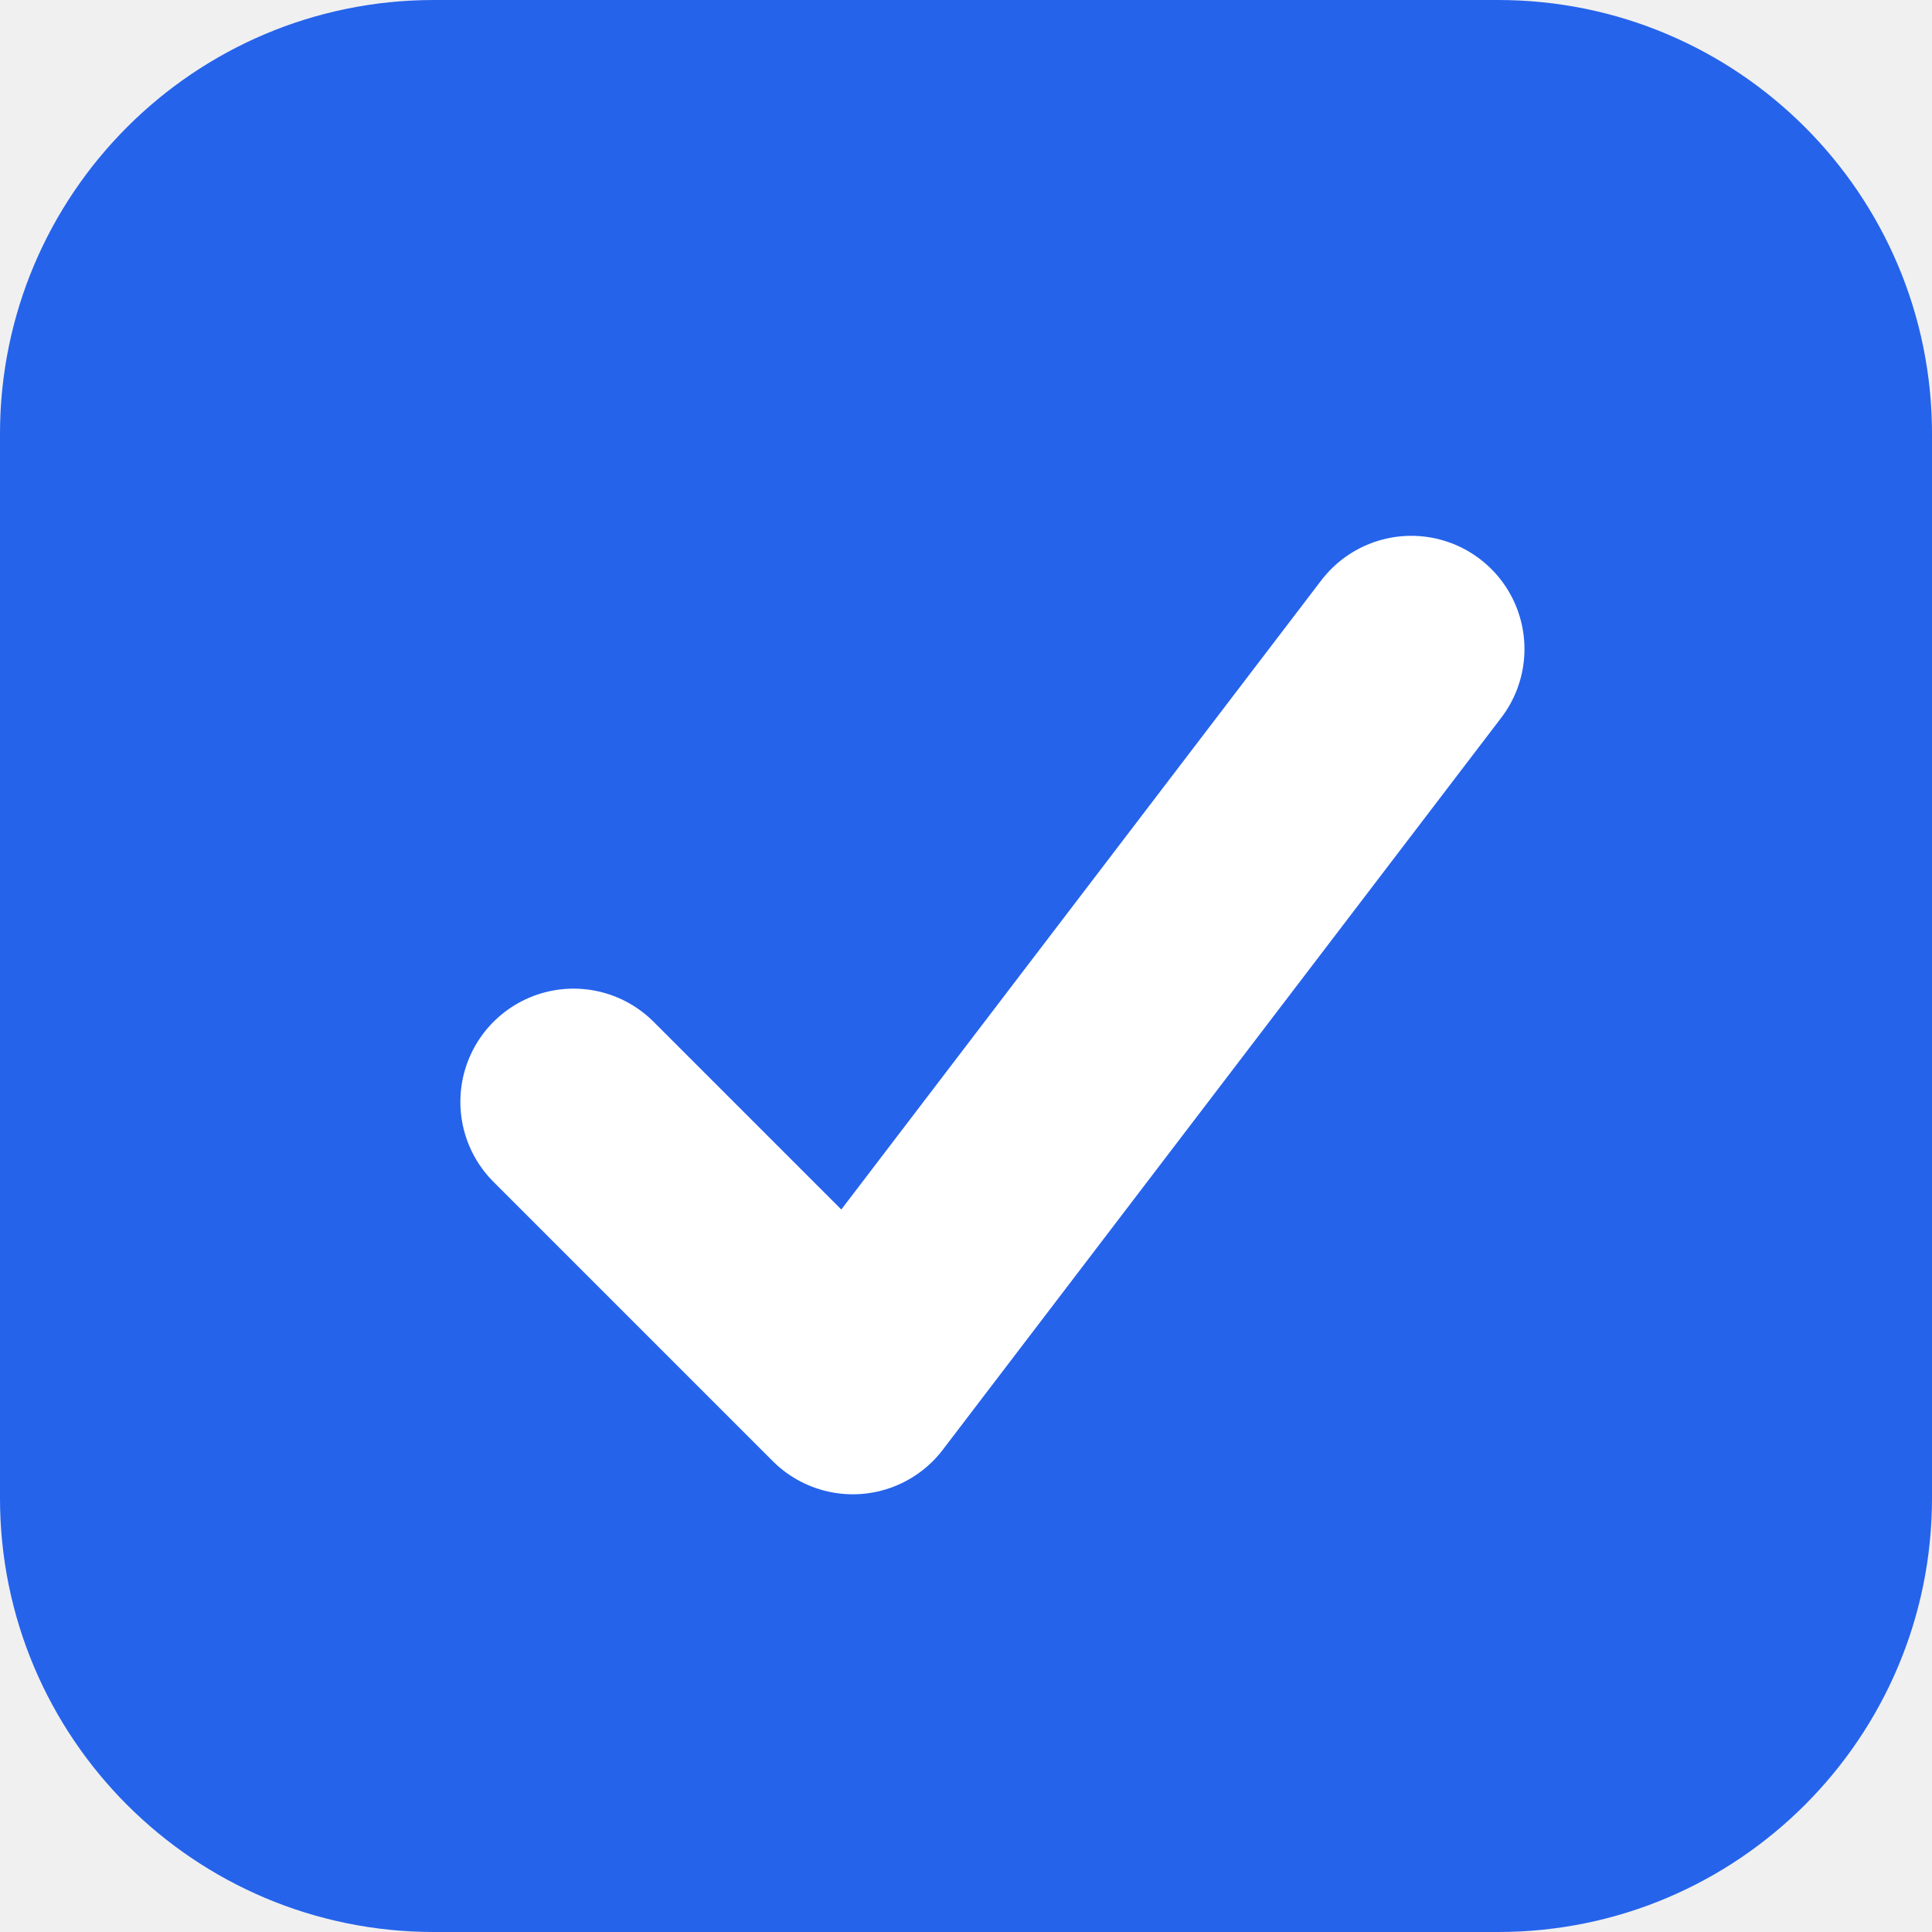
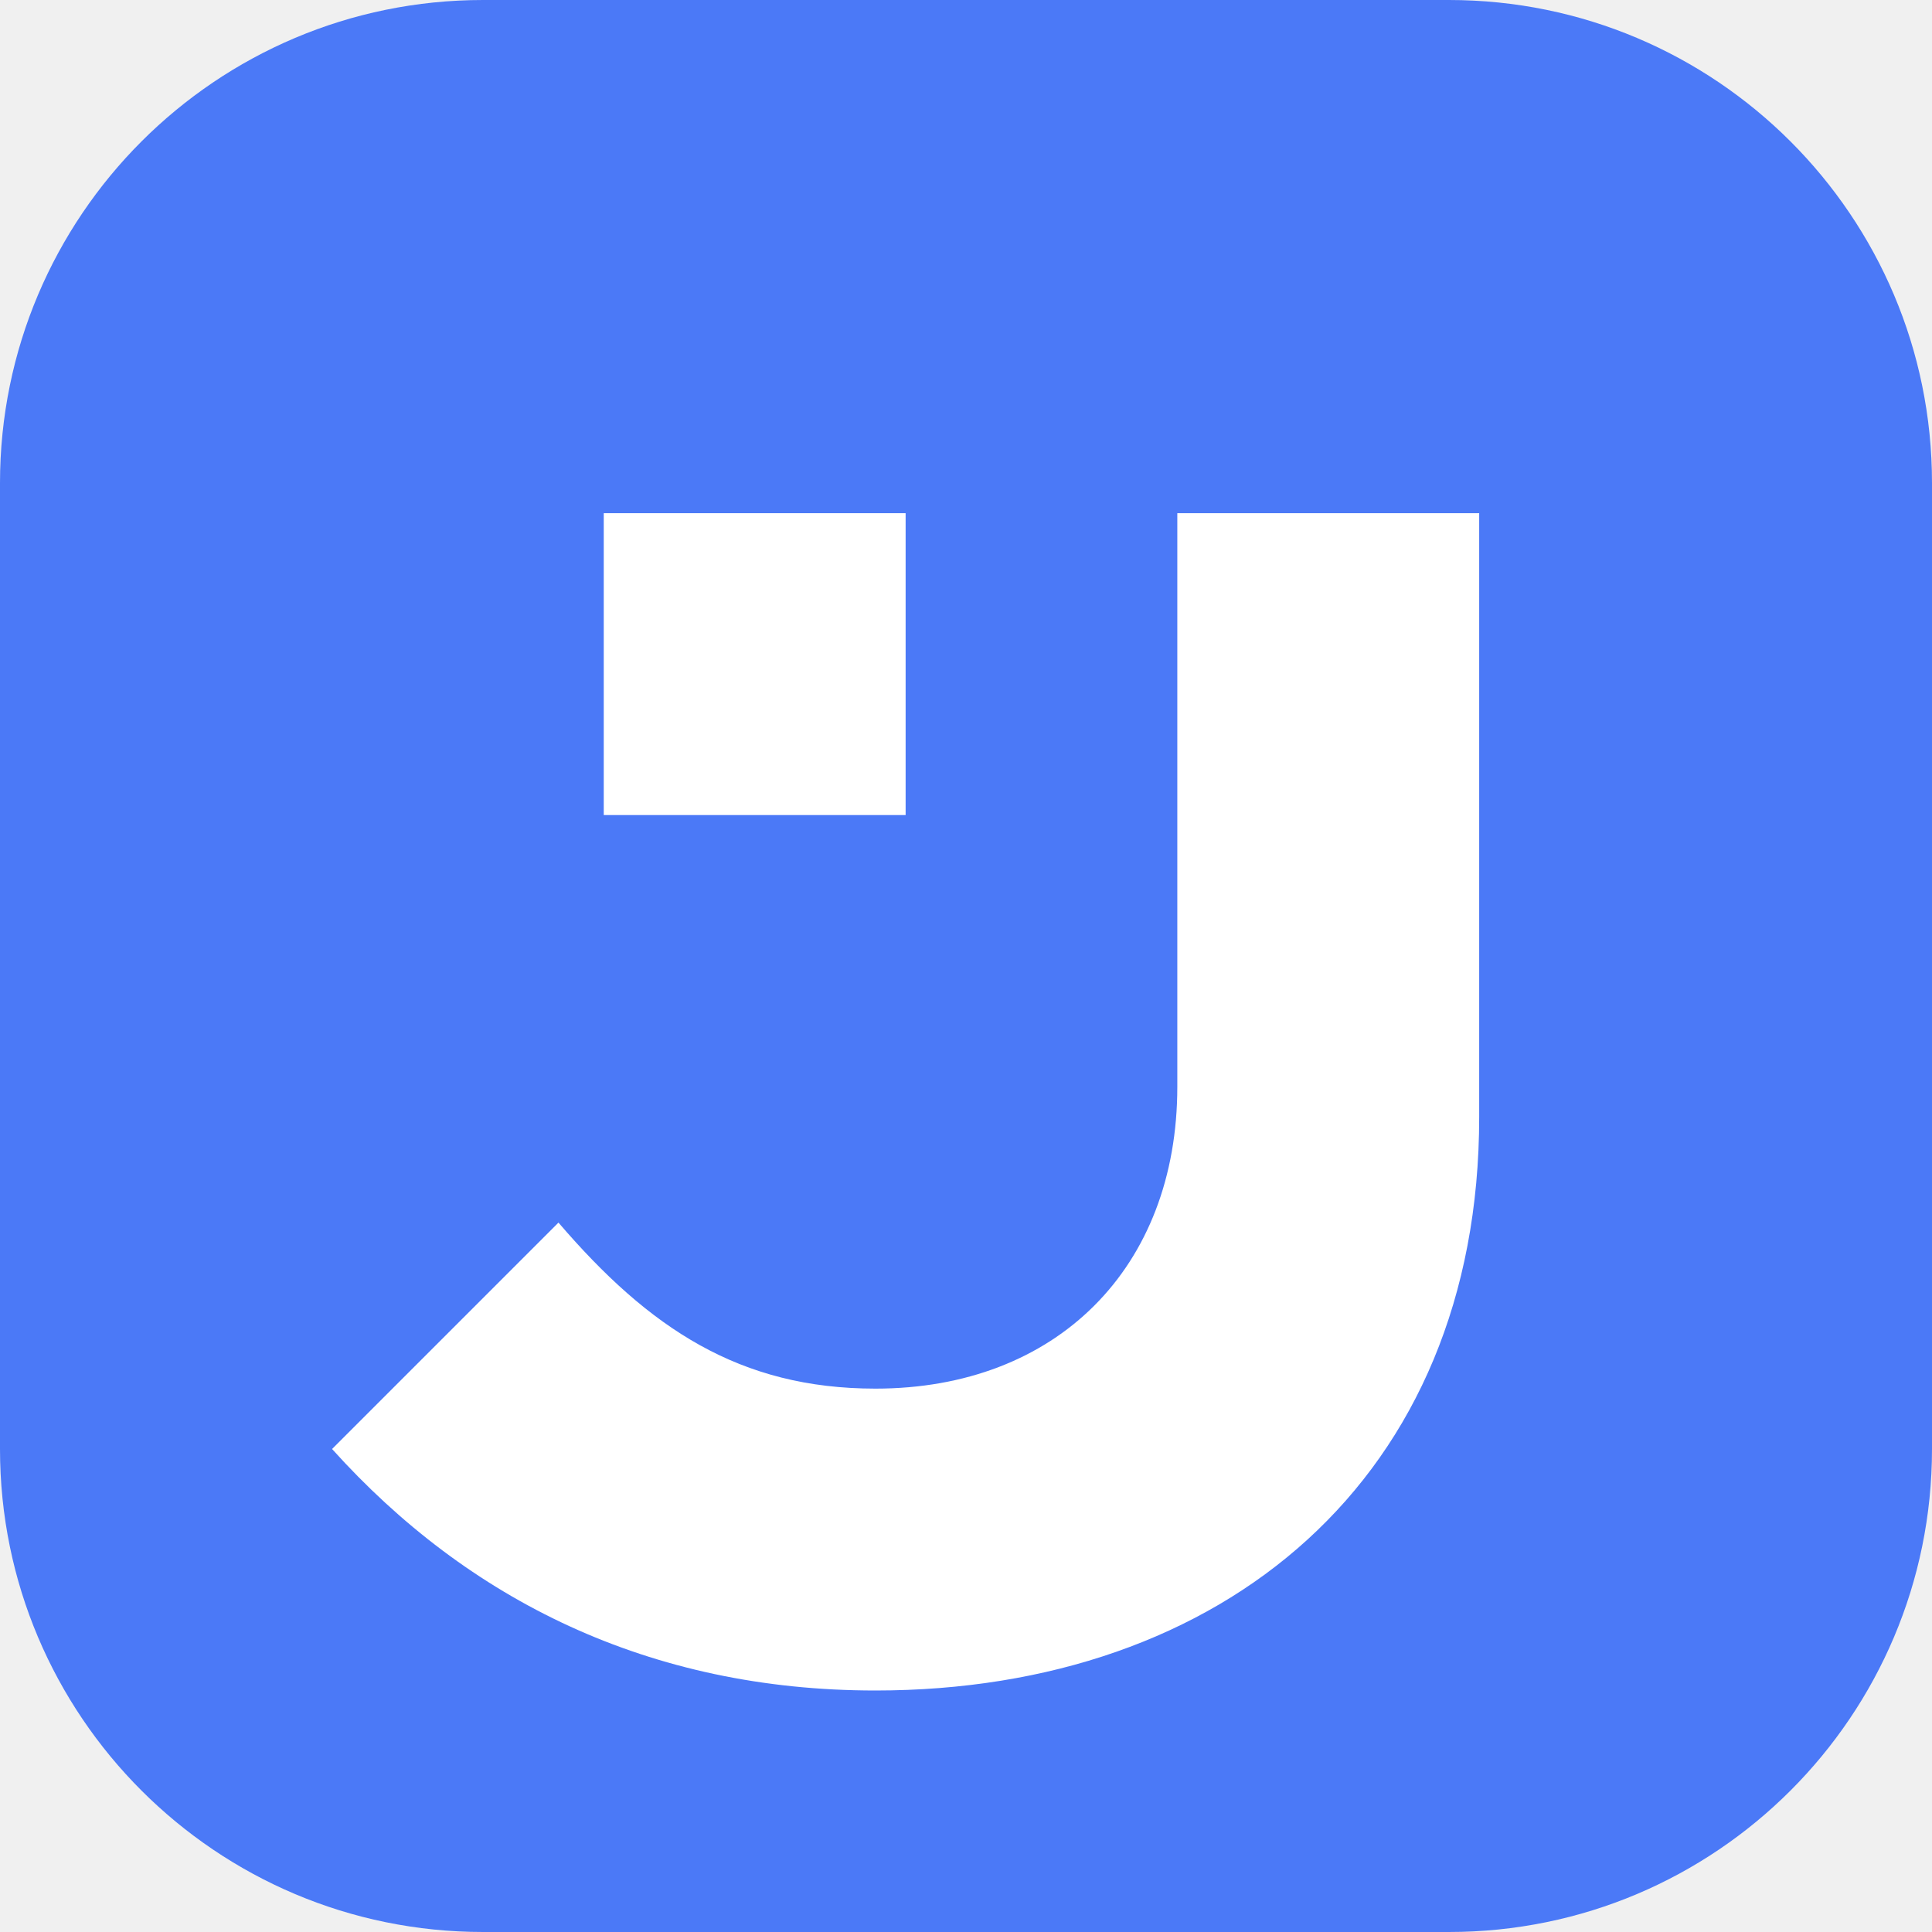
- <svg xmlns="http://www.w3.org/2000/svg" viewBox="0 0 512 512">
-   <rect width="512" height="512" rx="115" fill="#2563EB" />
-   <path d="M 152 292 L 226 366 L 374 172" fill="none" stroke="white" stroke-width="60" stroke-linecap="round" stroke-linejoin="round" />
+ <svg xmlns="http://www.w3.org/2000/svg" width="128" height="128" viewBox="0 0 128 128" fill="none">
+   <rect width="128" height="128" rx="32" fill="#4B79F7" />
+   <rect x="40" y="34" width="20" height="20" fill="white" />
+   <path d="M78 34H98V74C98 98 81 112 58 112C43 112 31 106 22 96L37 81C43 88 49 92 58 92C70 92 78 84 78 72V34Z" fill="white" />
</svg>
